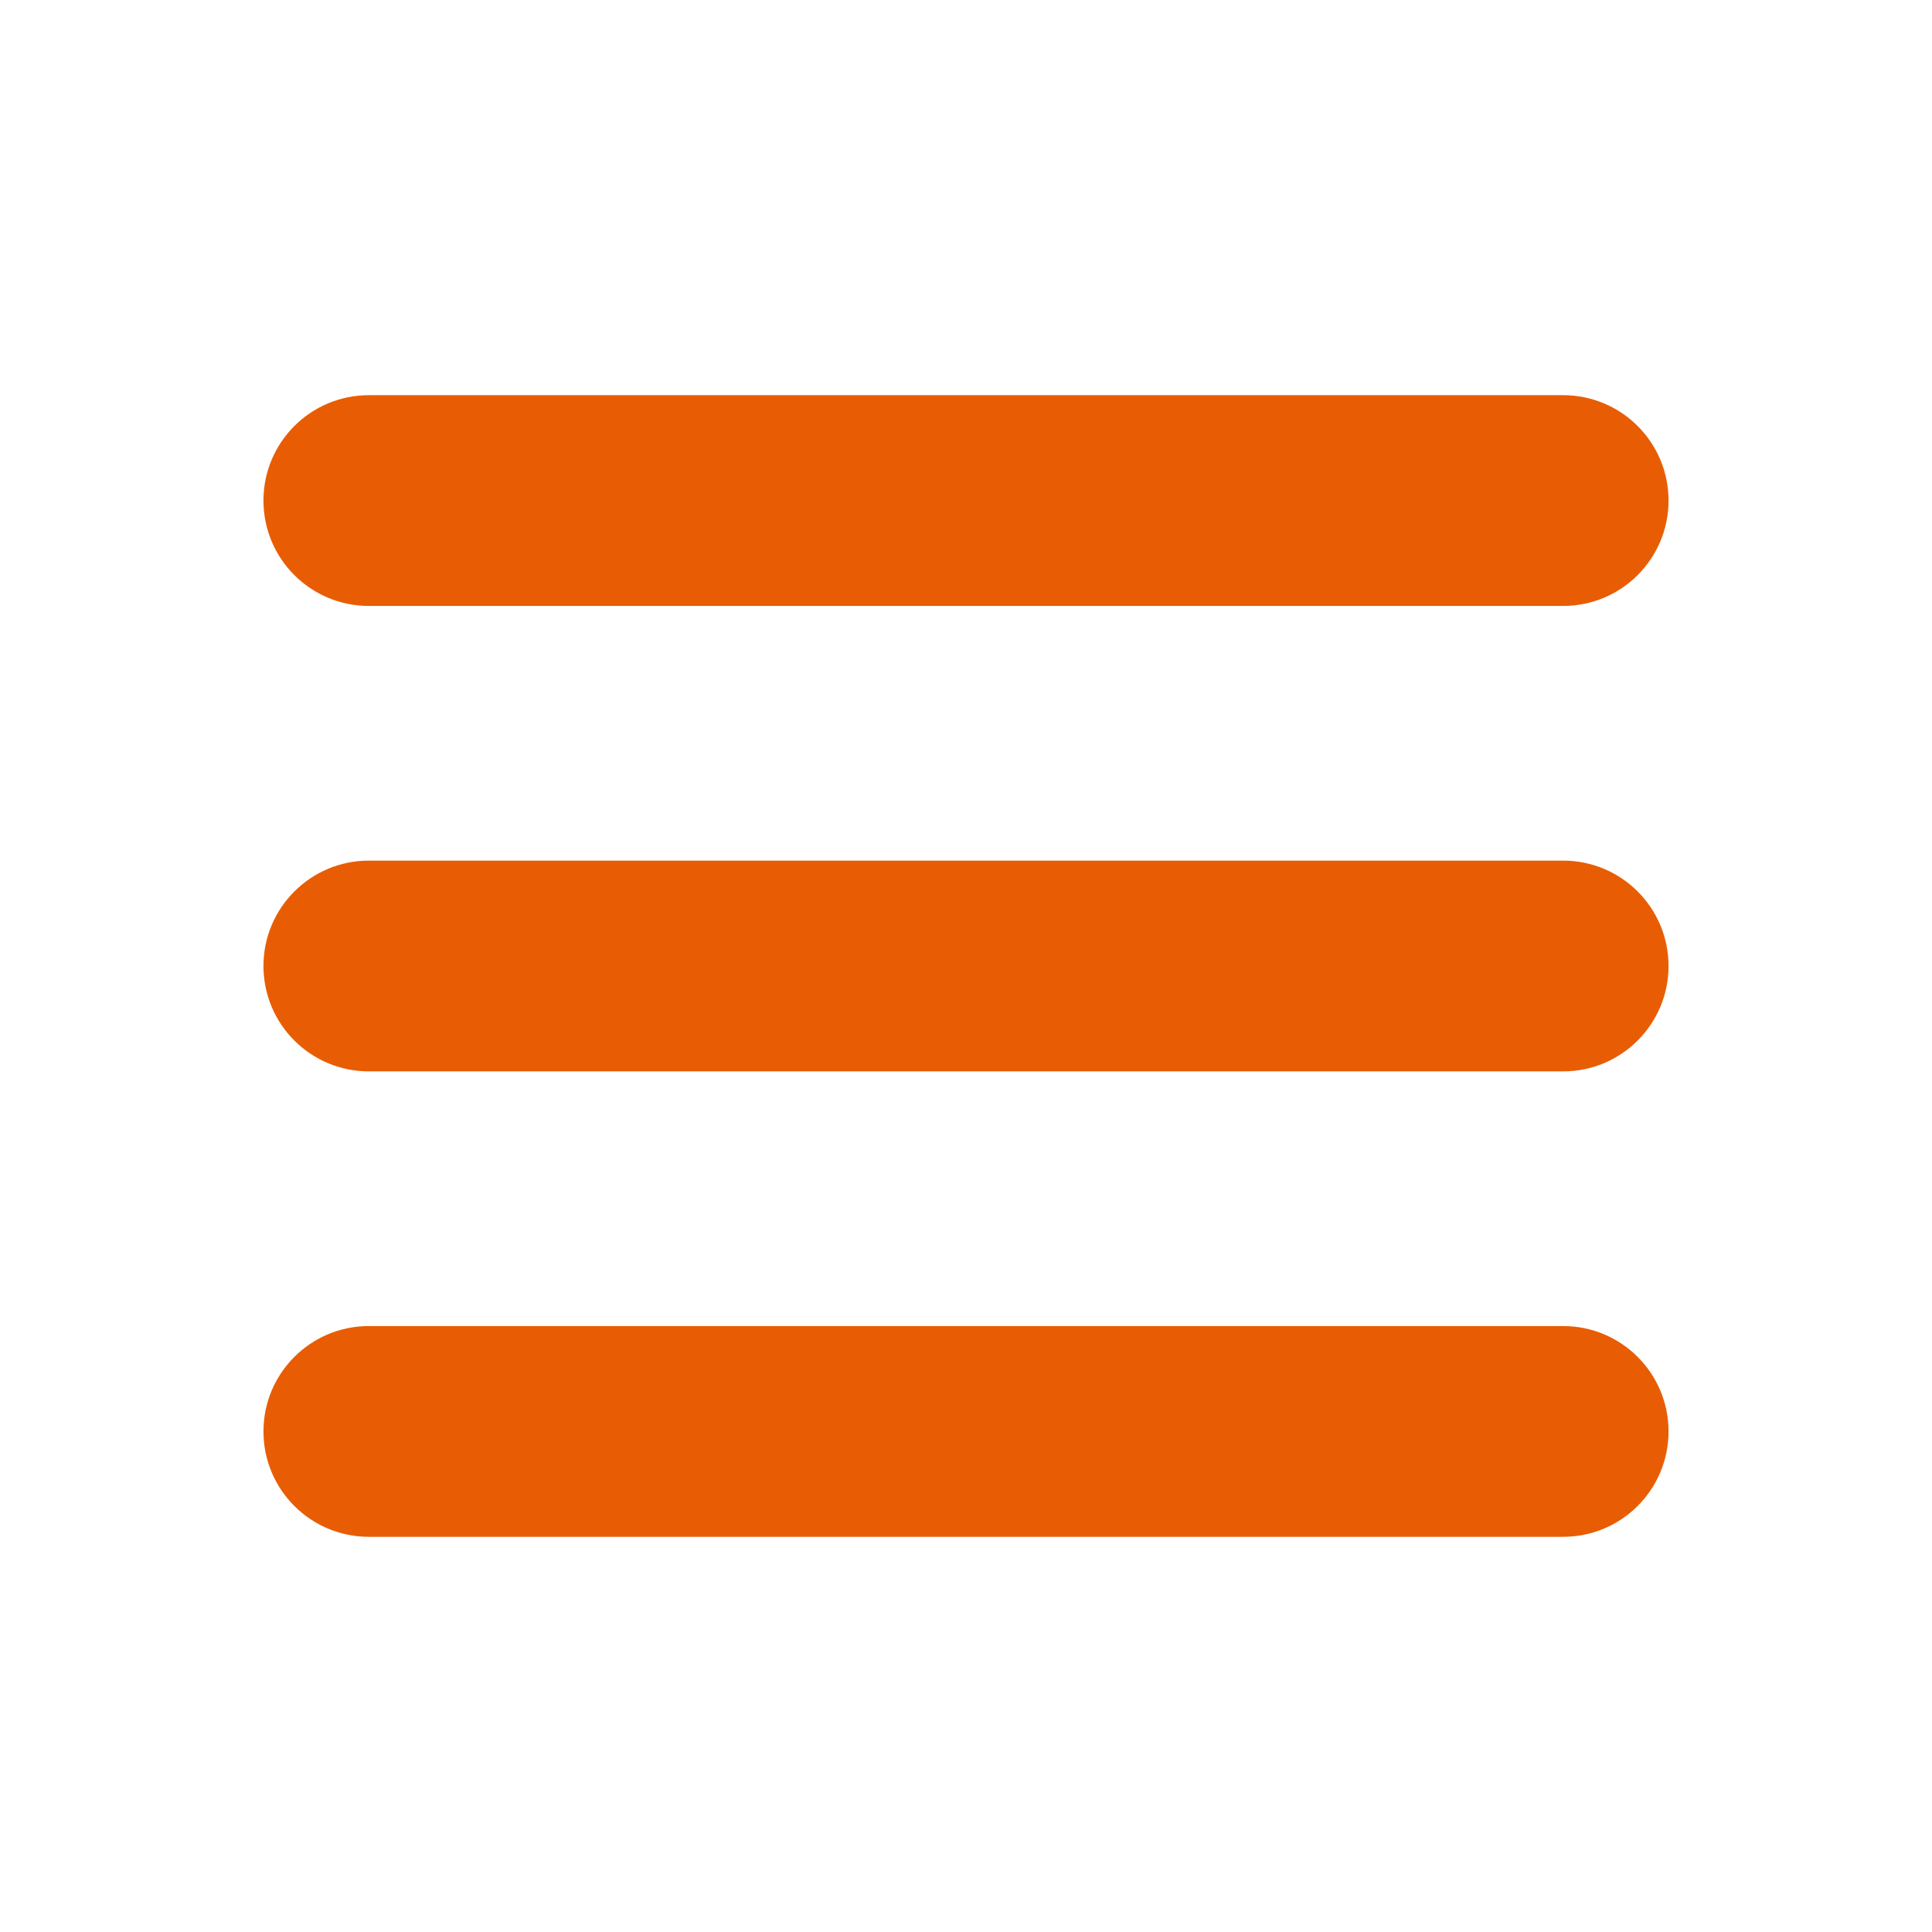
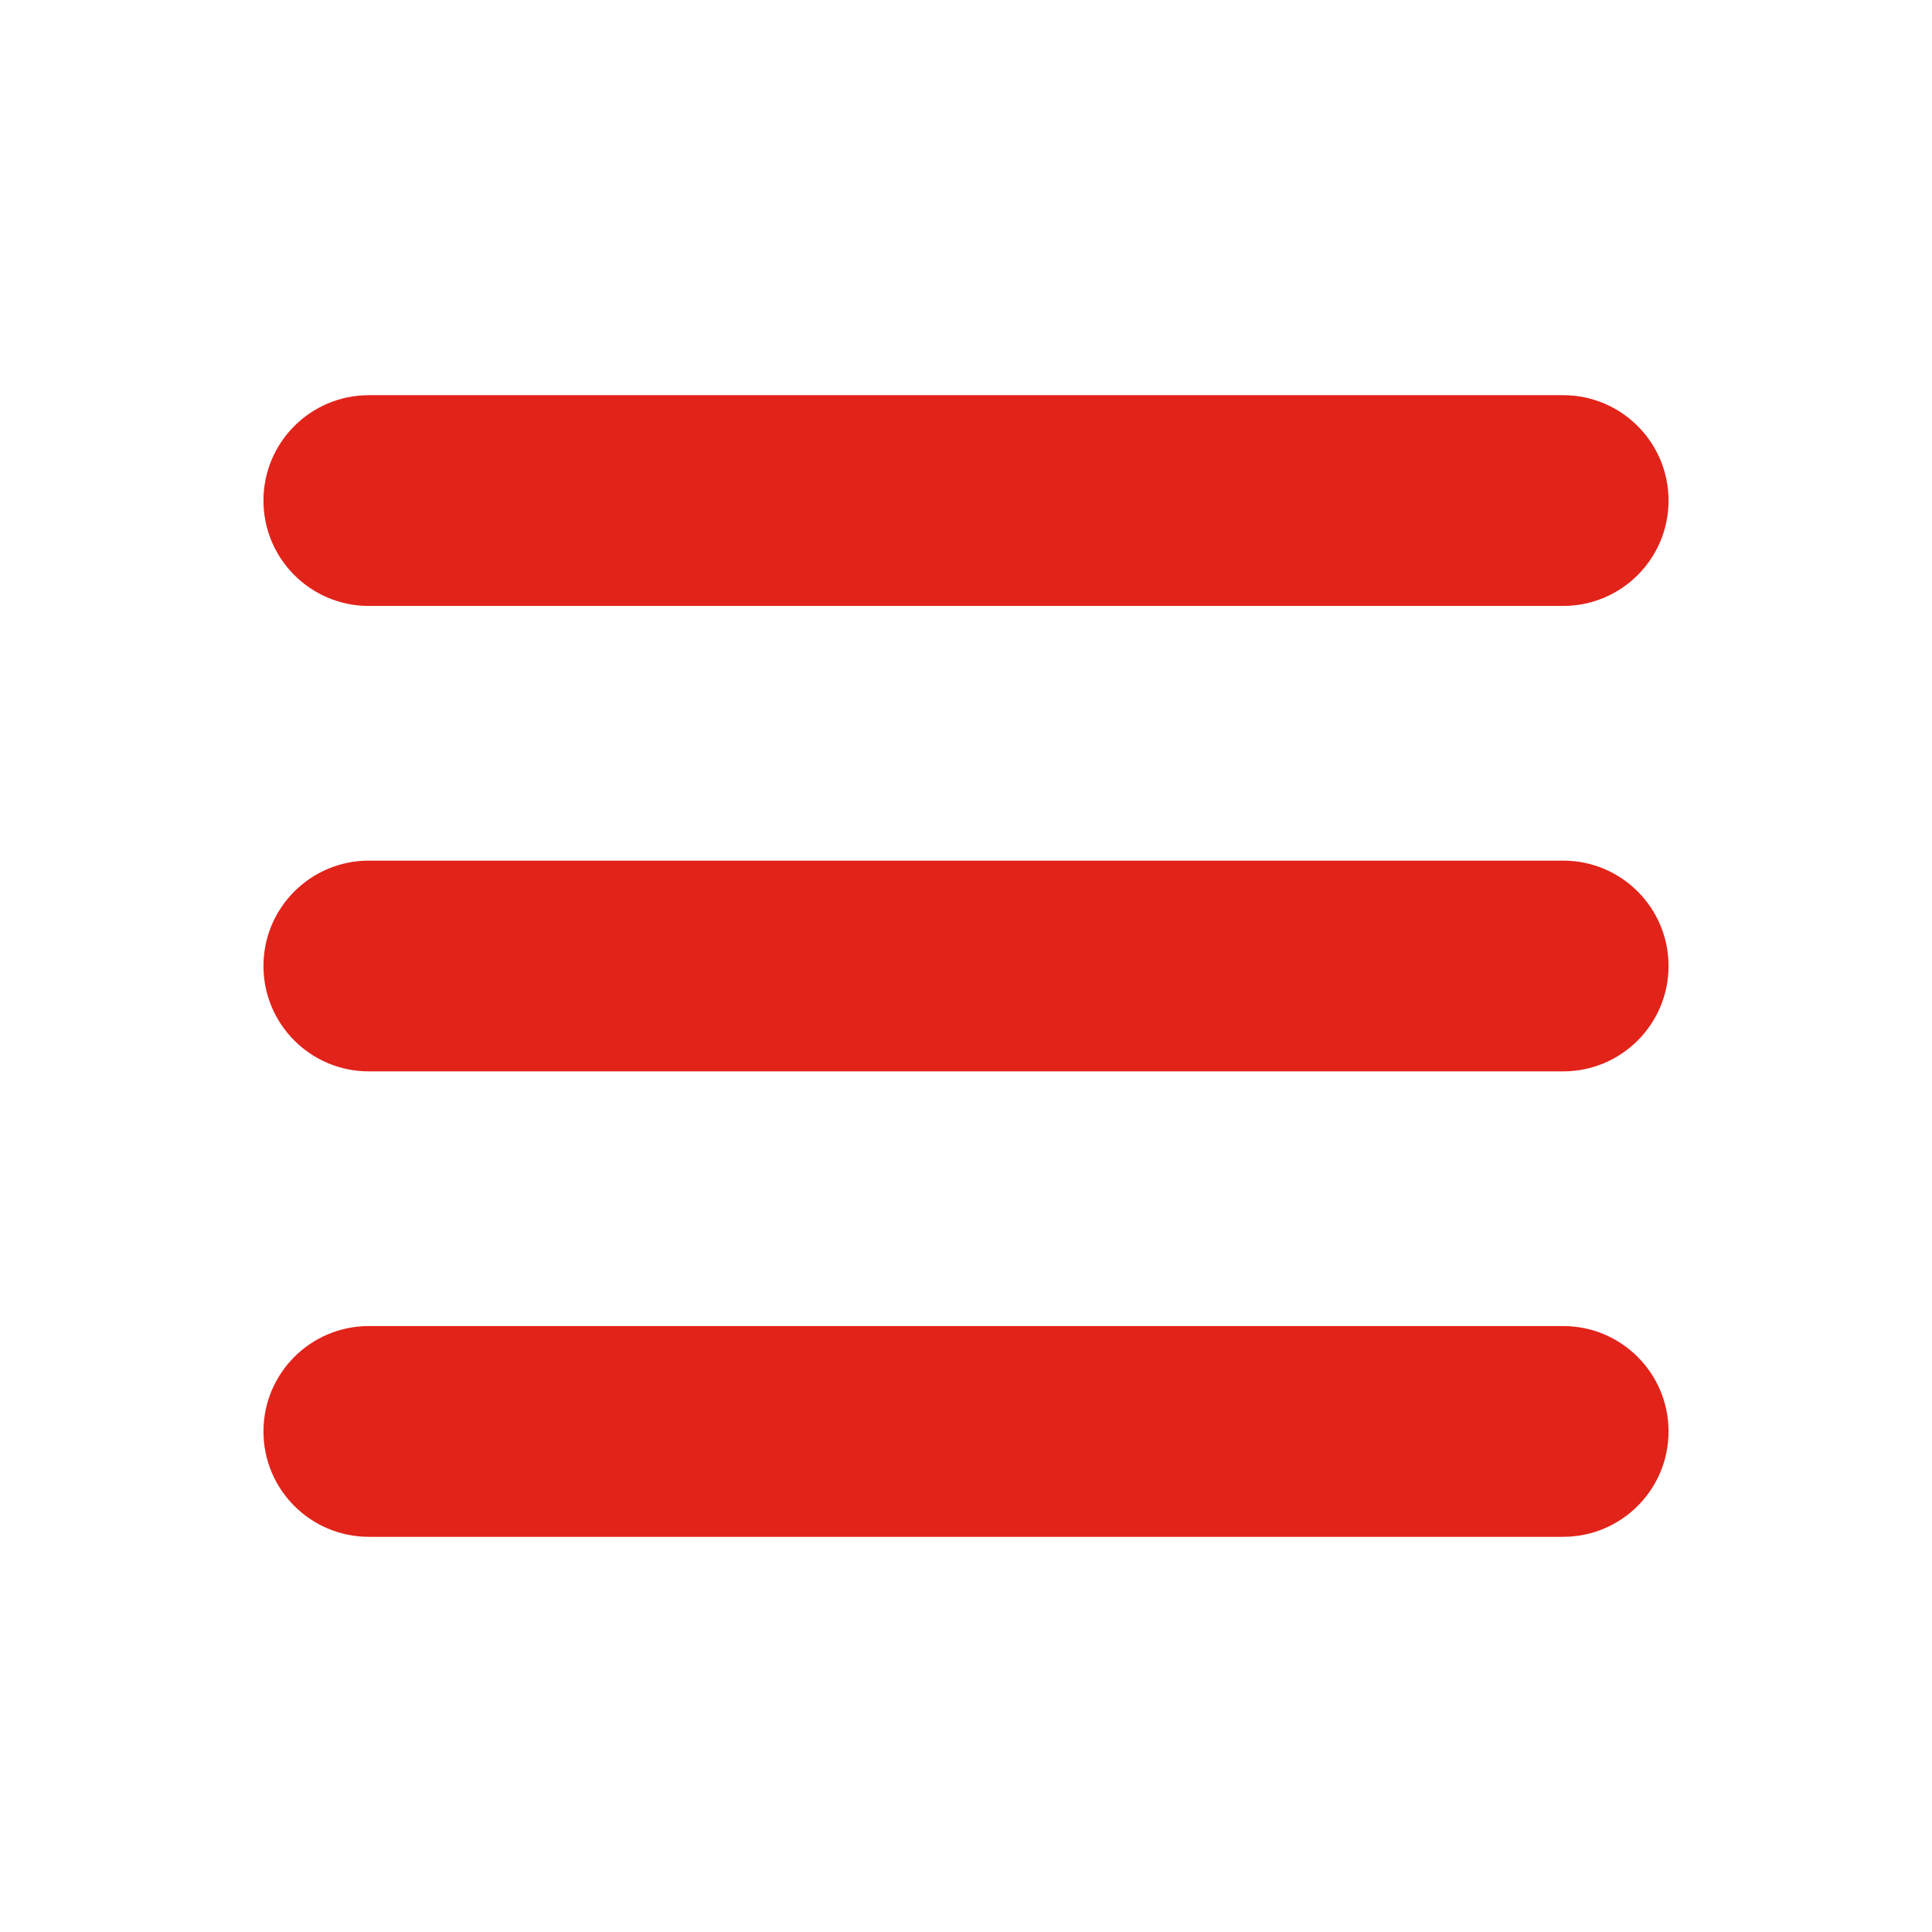
<svg xmlns="http://www.w3.org/2000/svg" width="22" height="22" viewBox="0 0 22 22" fill="none">
-   <rect x="3" y="4.5" width="16" height="2.4" rx="1.2" fill="#e85d04" />
-   <rect x="3" y="9.8" width="16" height="2.4" rx="1.2" fill="#e85d04" />
-   <rect x="3" y="15.1" width="16" height="2.4" rx="1.2" fill="#e85d04" />
+   <rect x="3" y="4.5" width="16" height="2.4" rx="1.2" fill="#e2231a" />
+   <rect x="3" y="9.8" width="16" height="2.4" rx="1.2" fill="#e2231a" />
+   <rect x="3" y="15.1" width="16" height="2.4" rx="1.2" fill="#e2231a" />
</svg>
